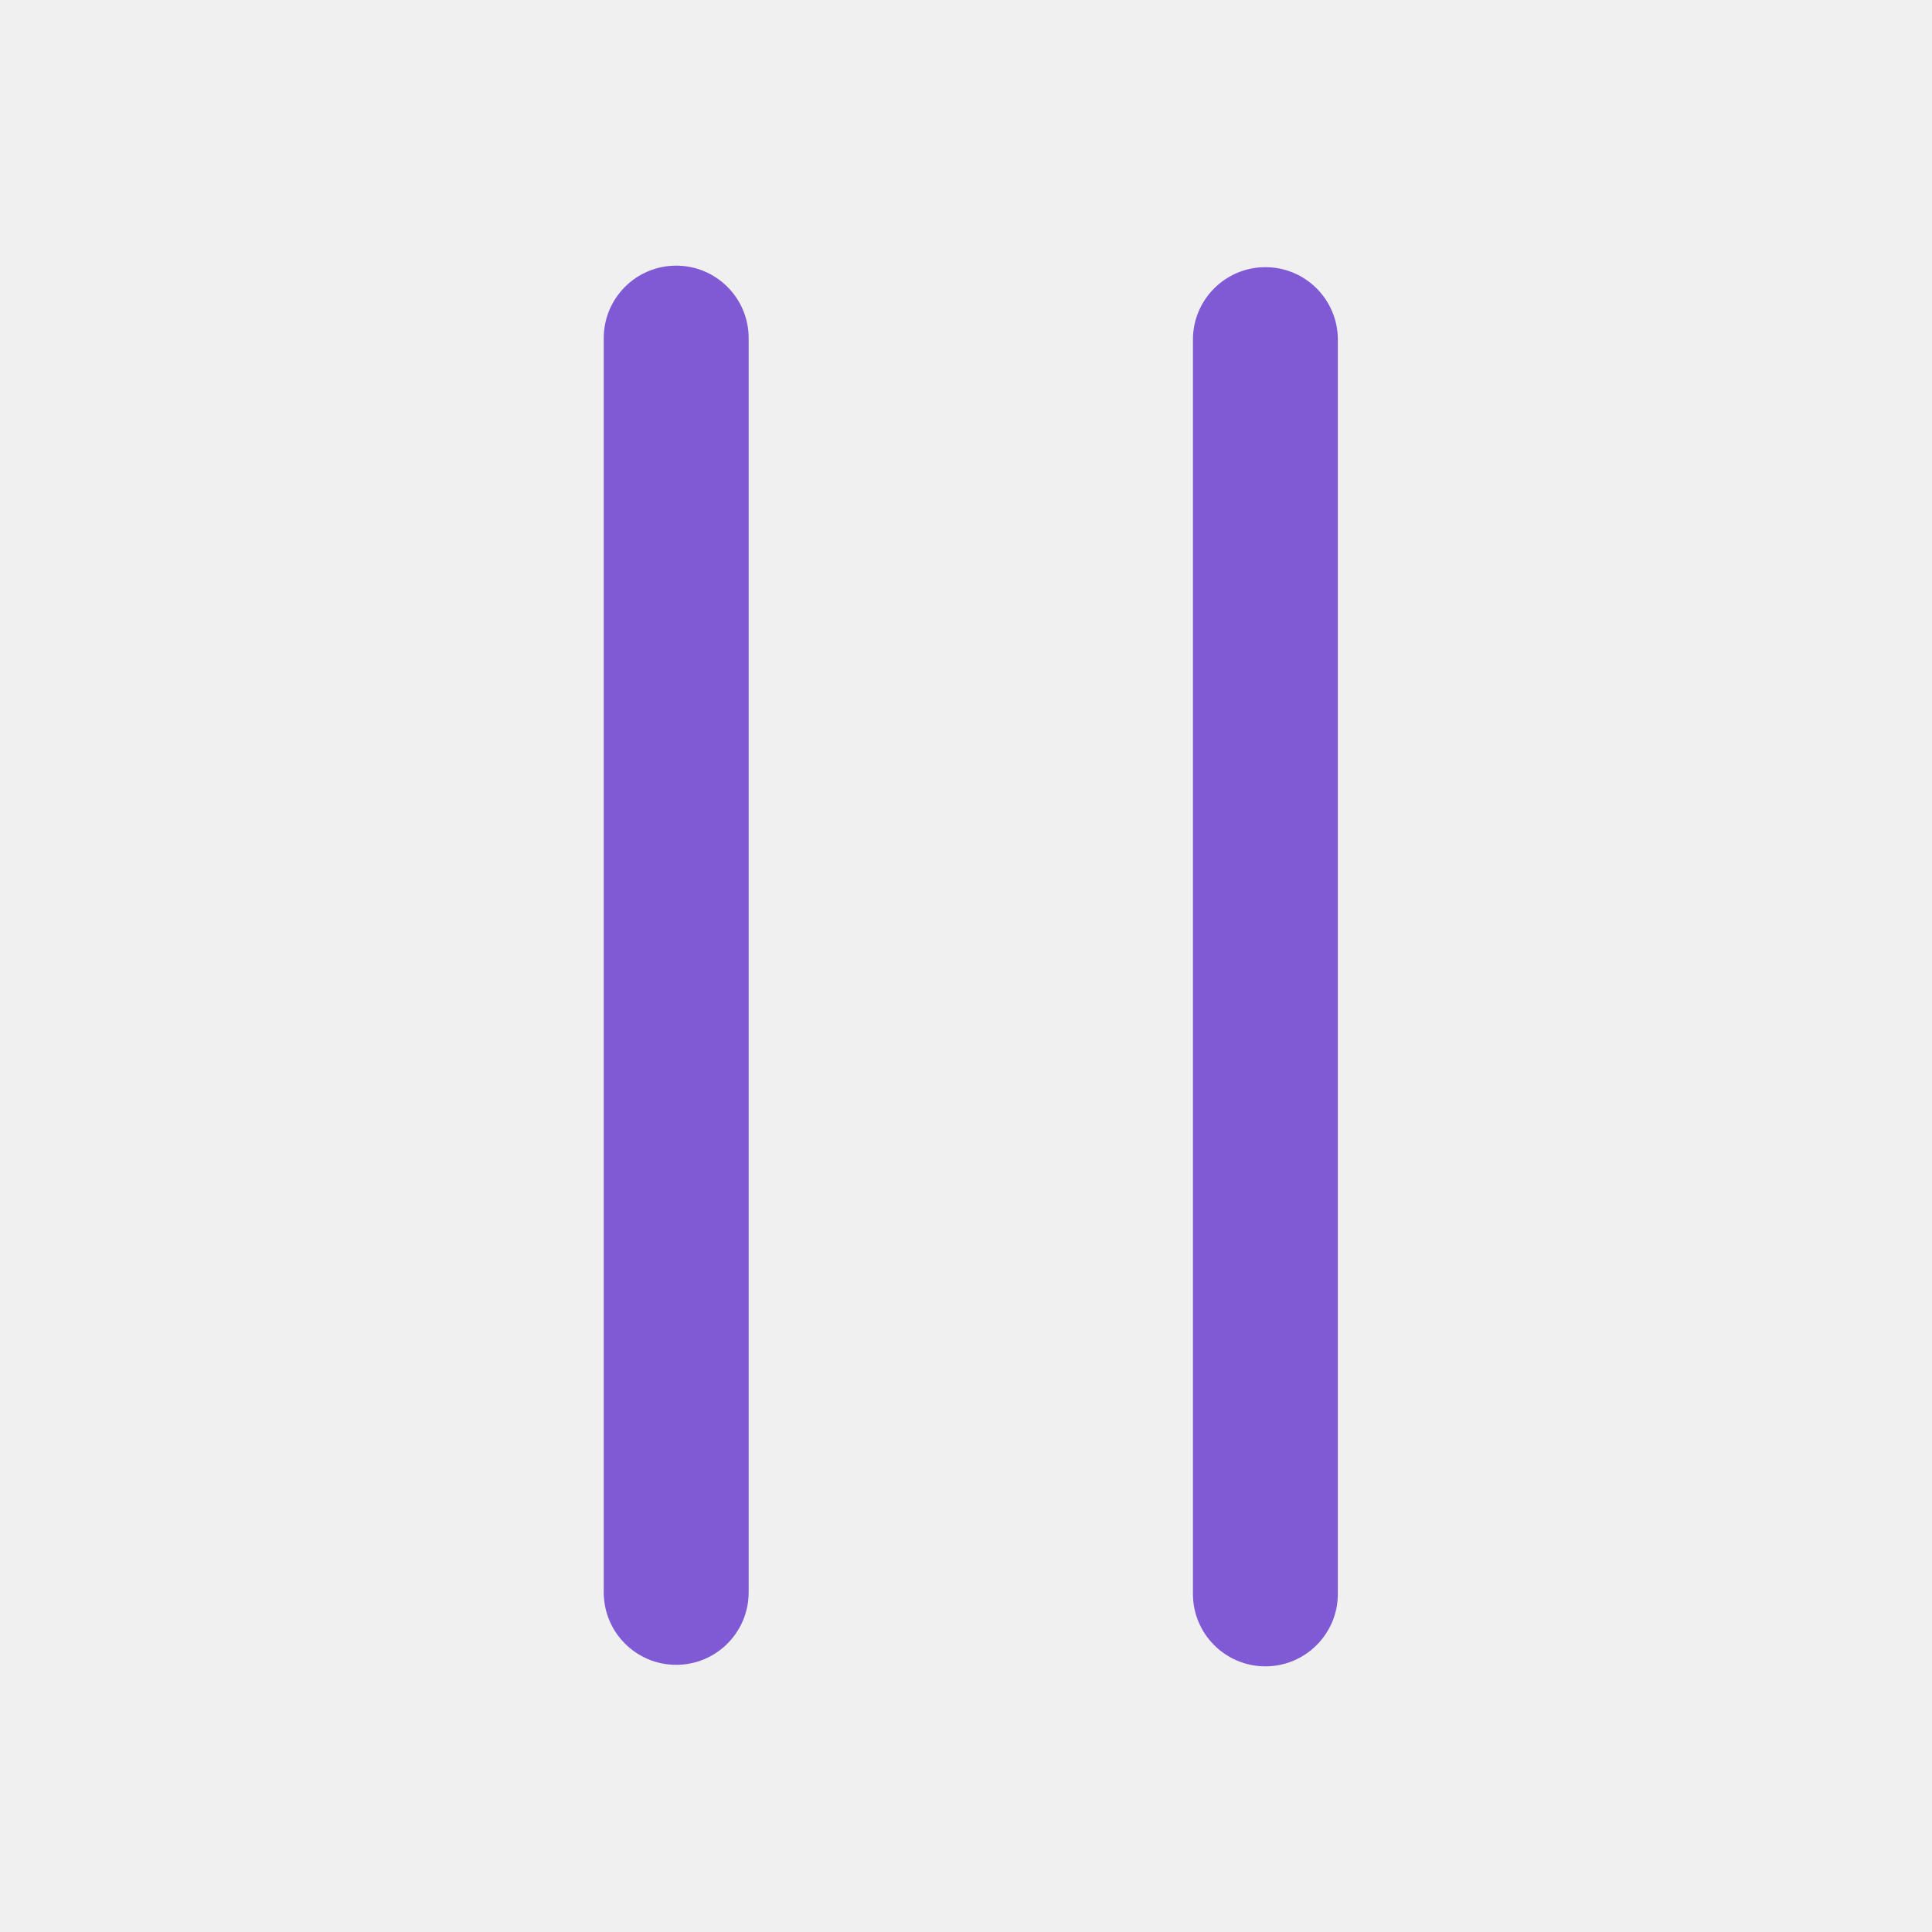
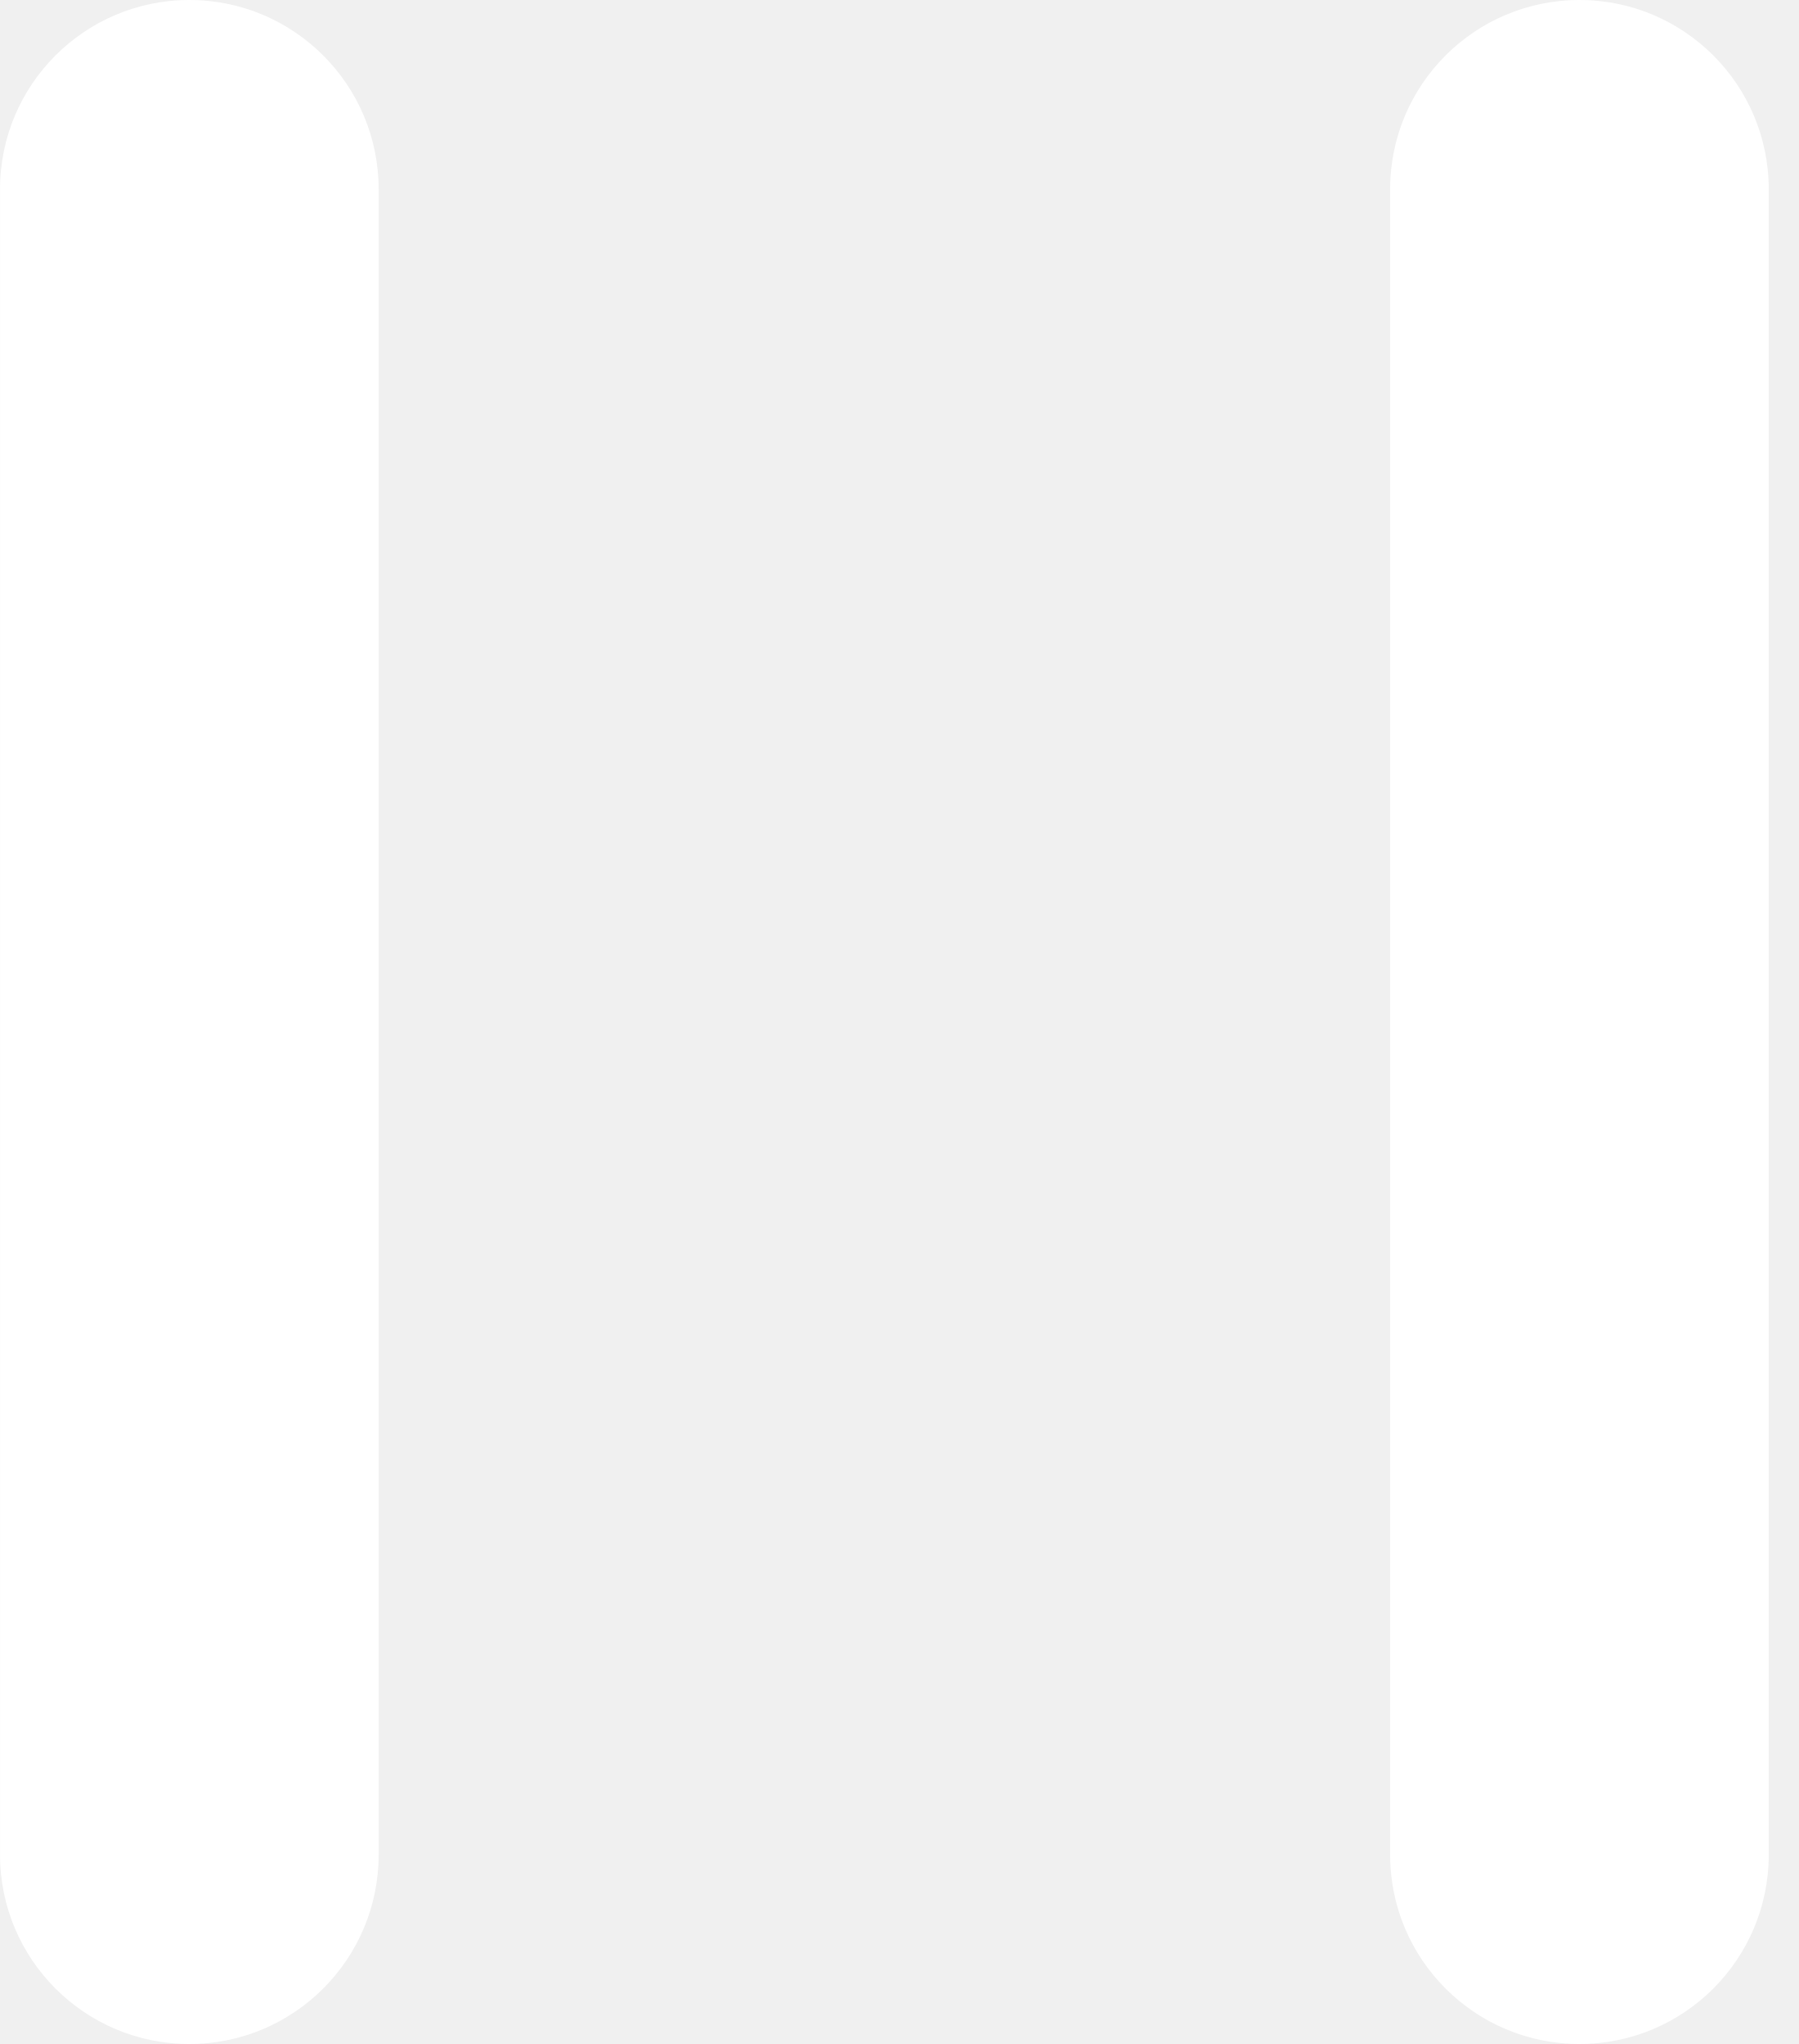
- <svg xmlns="http://www.w3.org/2000/svg" width="80" height="80" viewBox="0 0 80 80" fill="none">
-   <rect x="25" y="11" width="6" height="57.937" rx="3" fill="#805AD5" />
-   <rect x="49.397" y="11.063" width="6" height="57.937" rx="3" fill="#805AD5" />
+ <svg xmlns="http://www.w3.org/2000/svg" width="22" height="25" viewBox="0 0 22 25" fill="#FFFFFF">
+   <rect x="17" width="4.63" height="25" rx="2.315" />
+   <rect width="4.63" height="25" rx="2.315" transform="matrix(-1 0 0 1 4.63037 0)" />
</svg>
